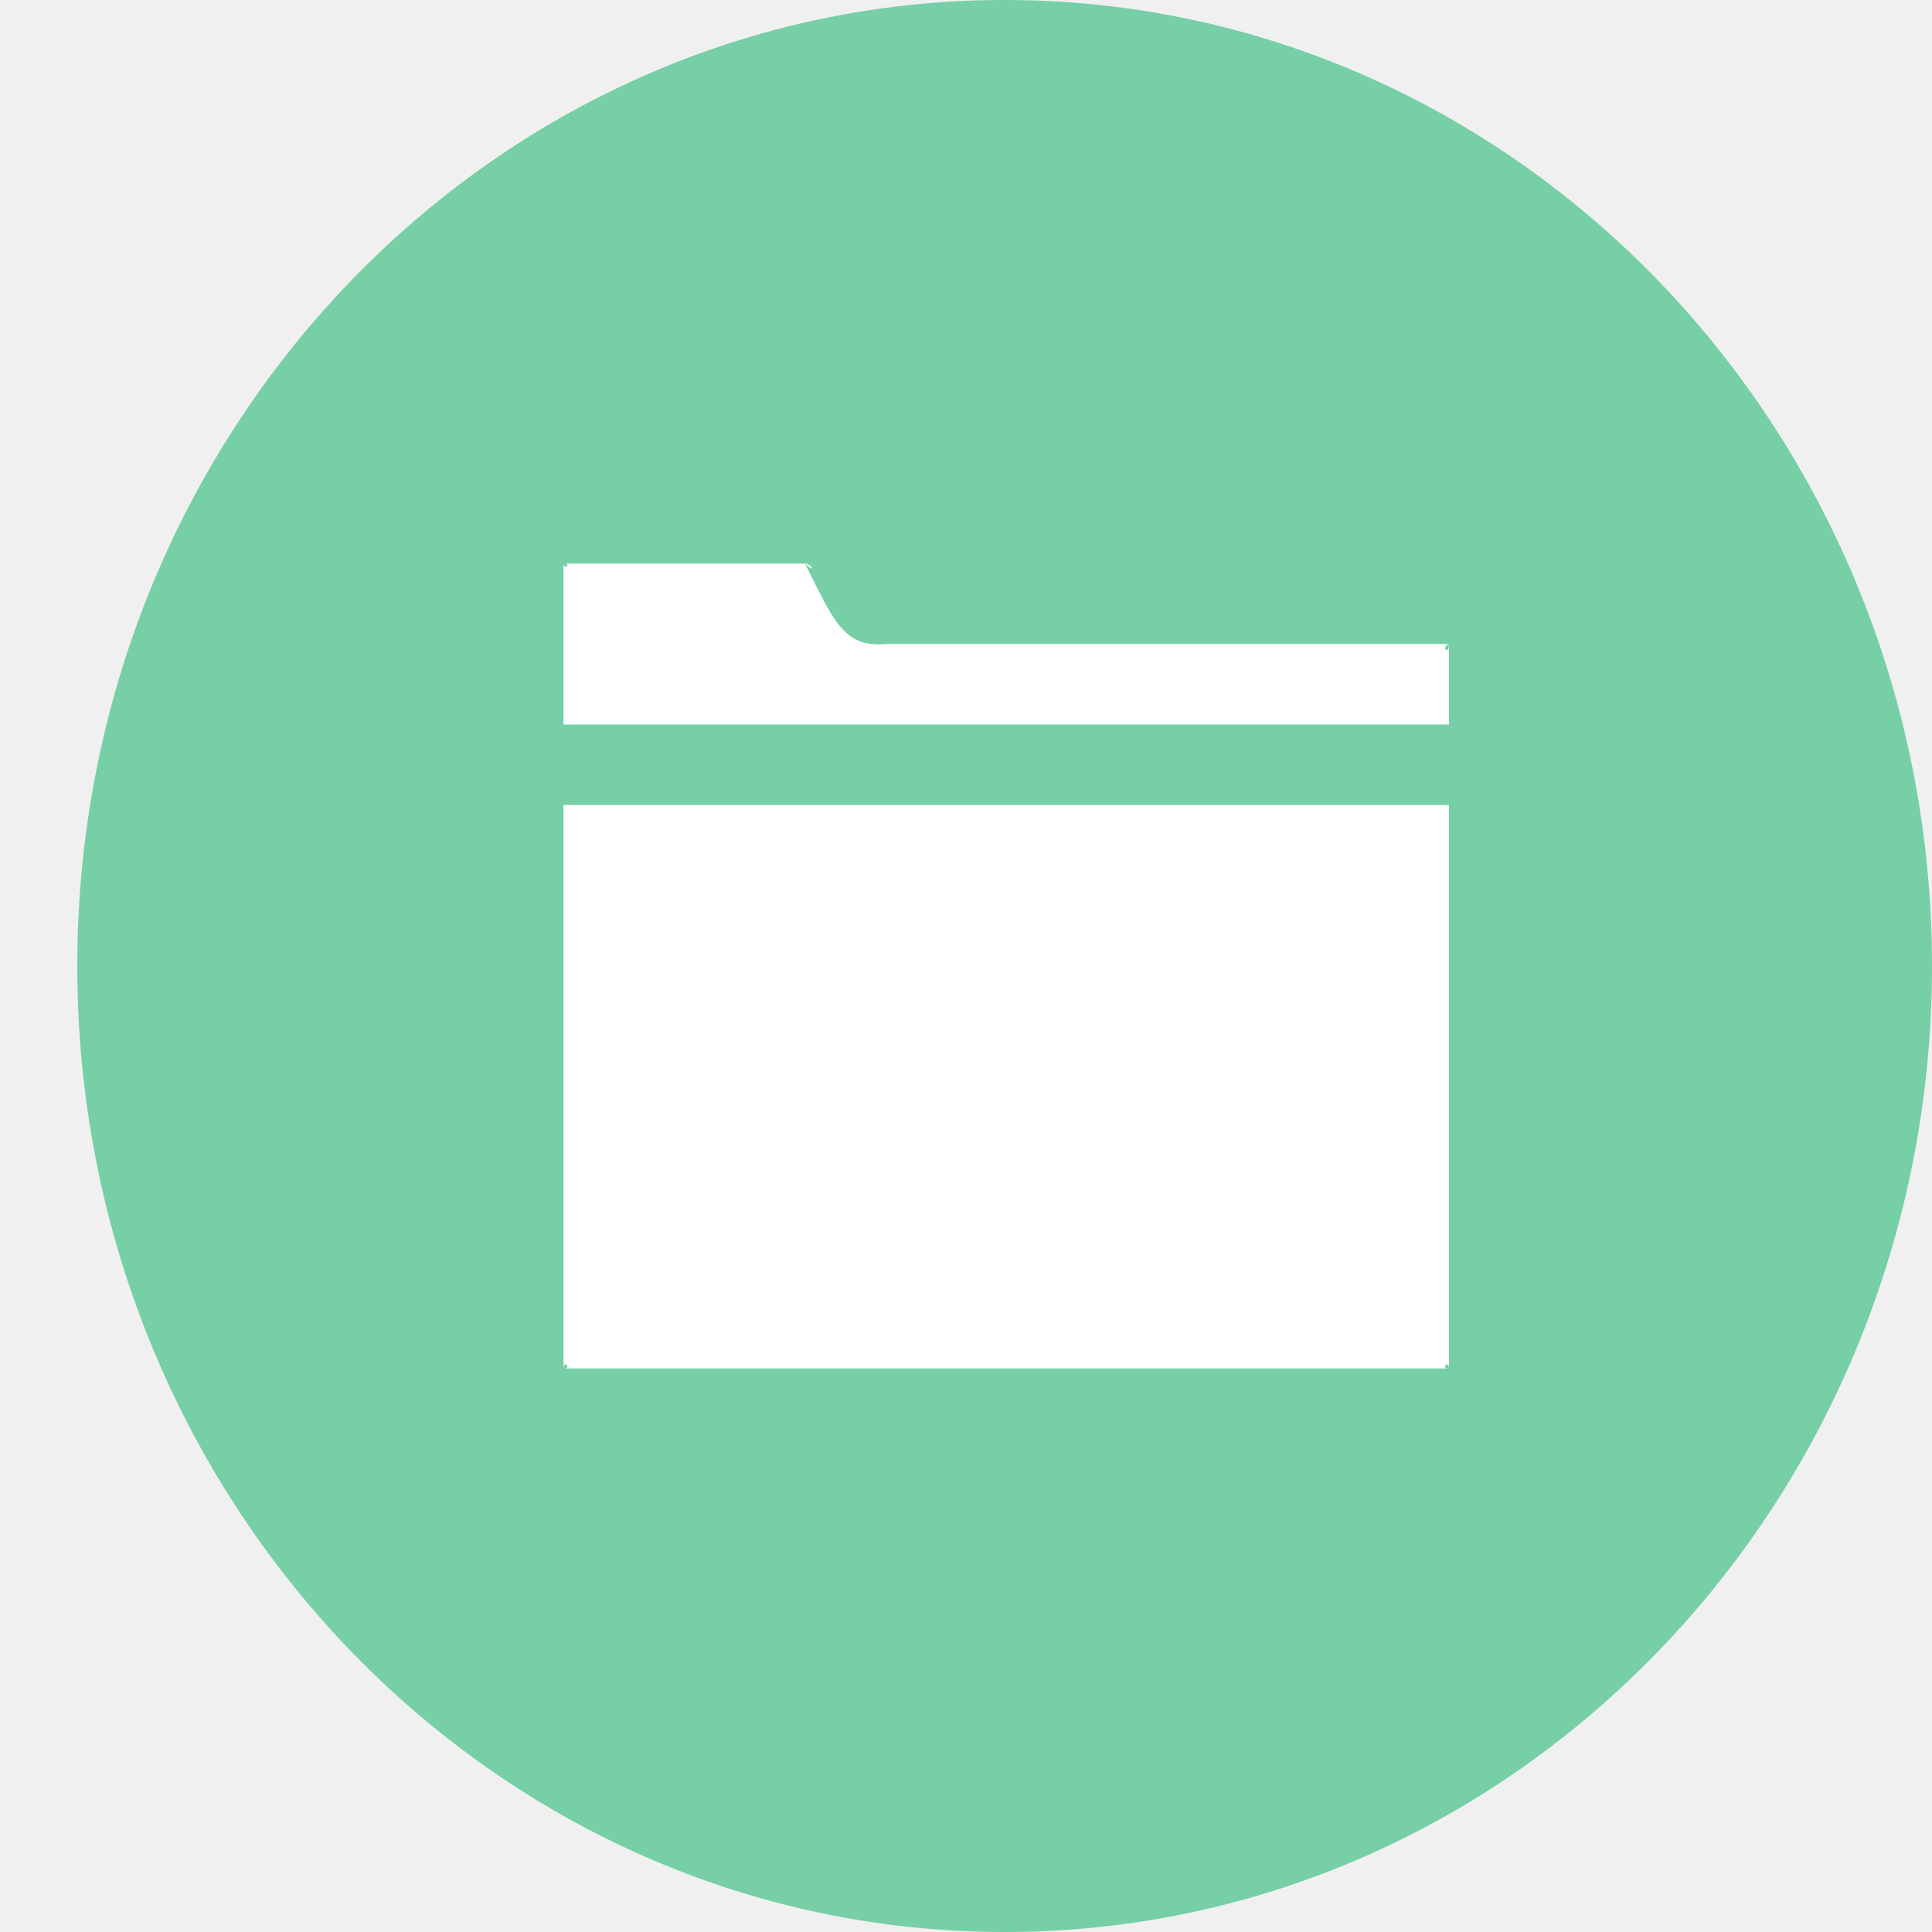
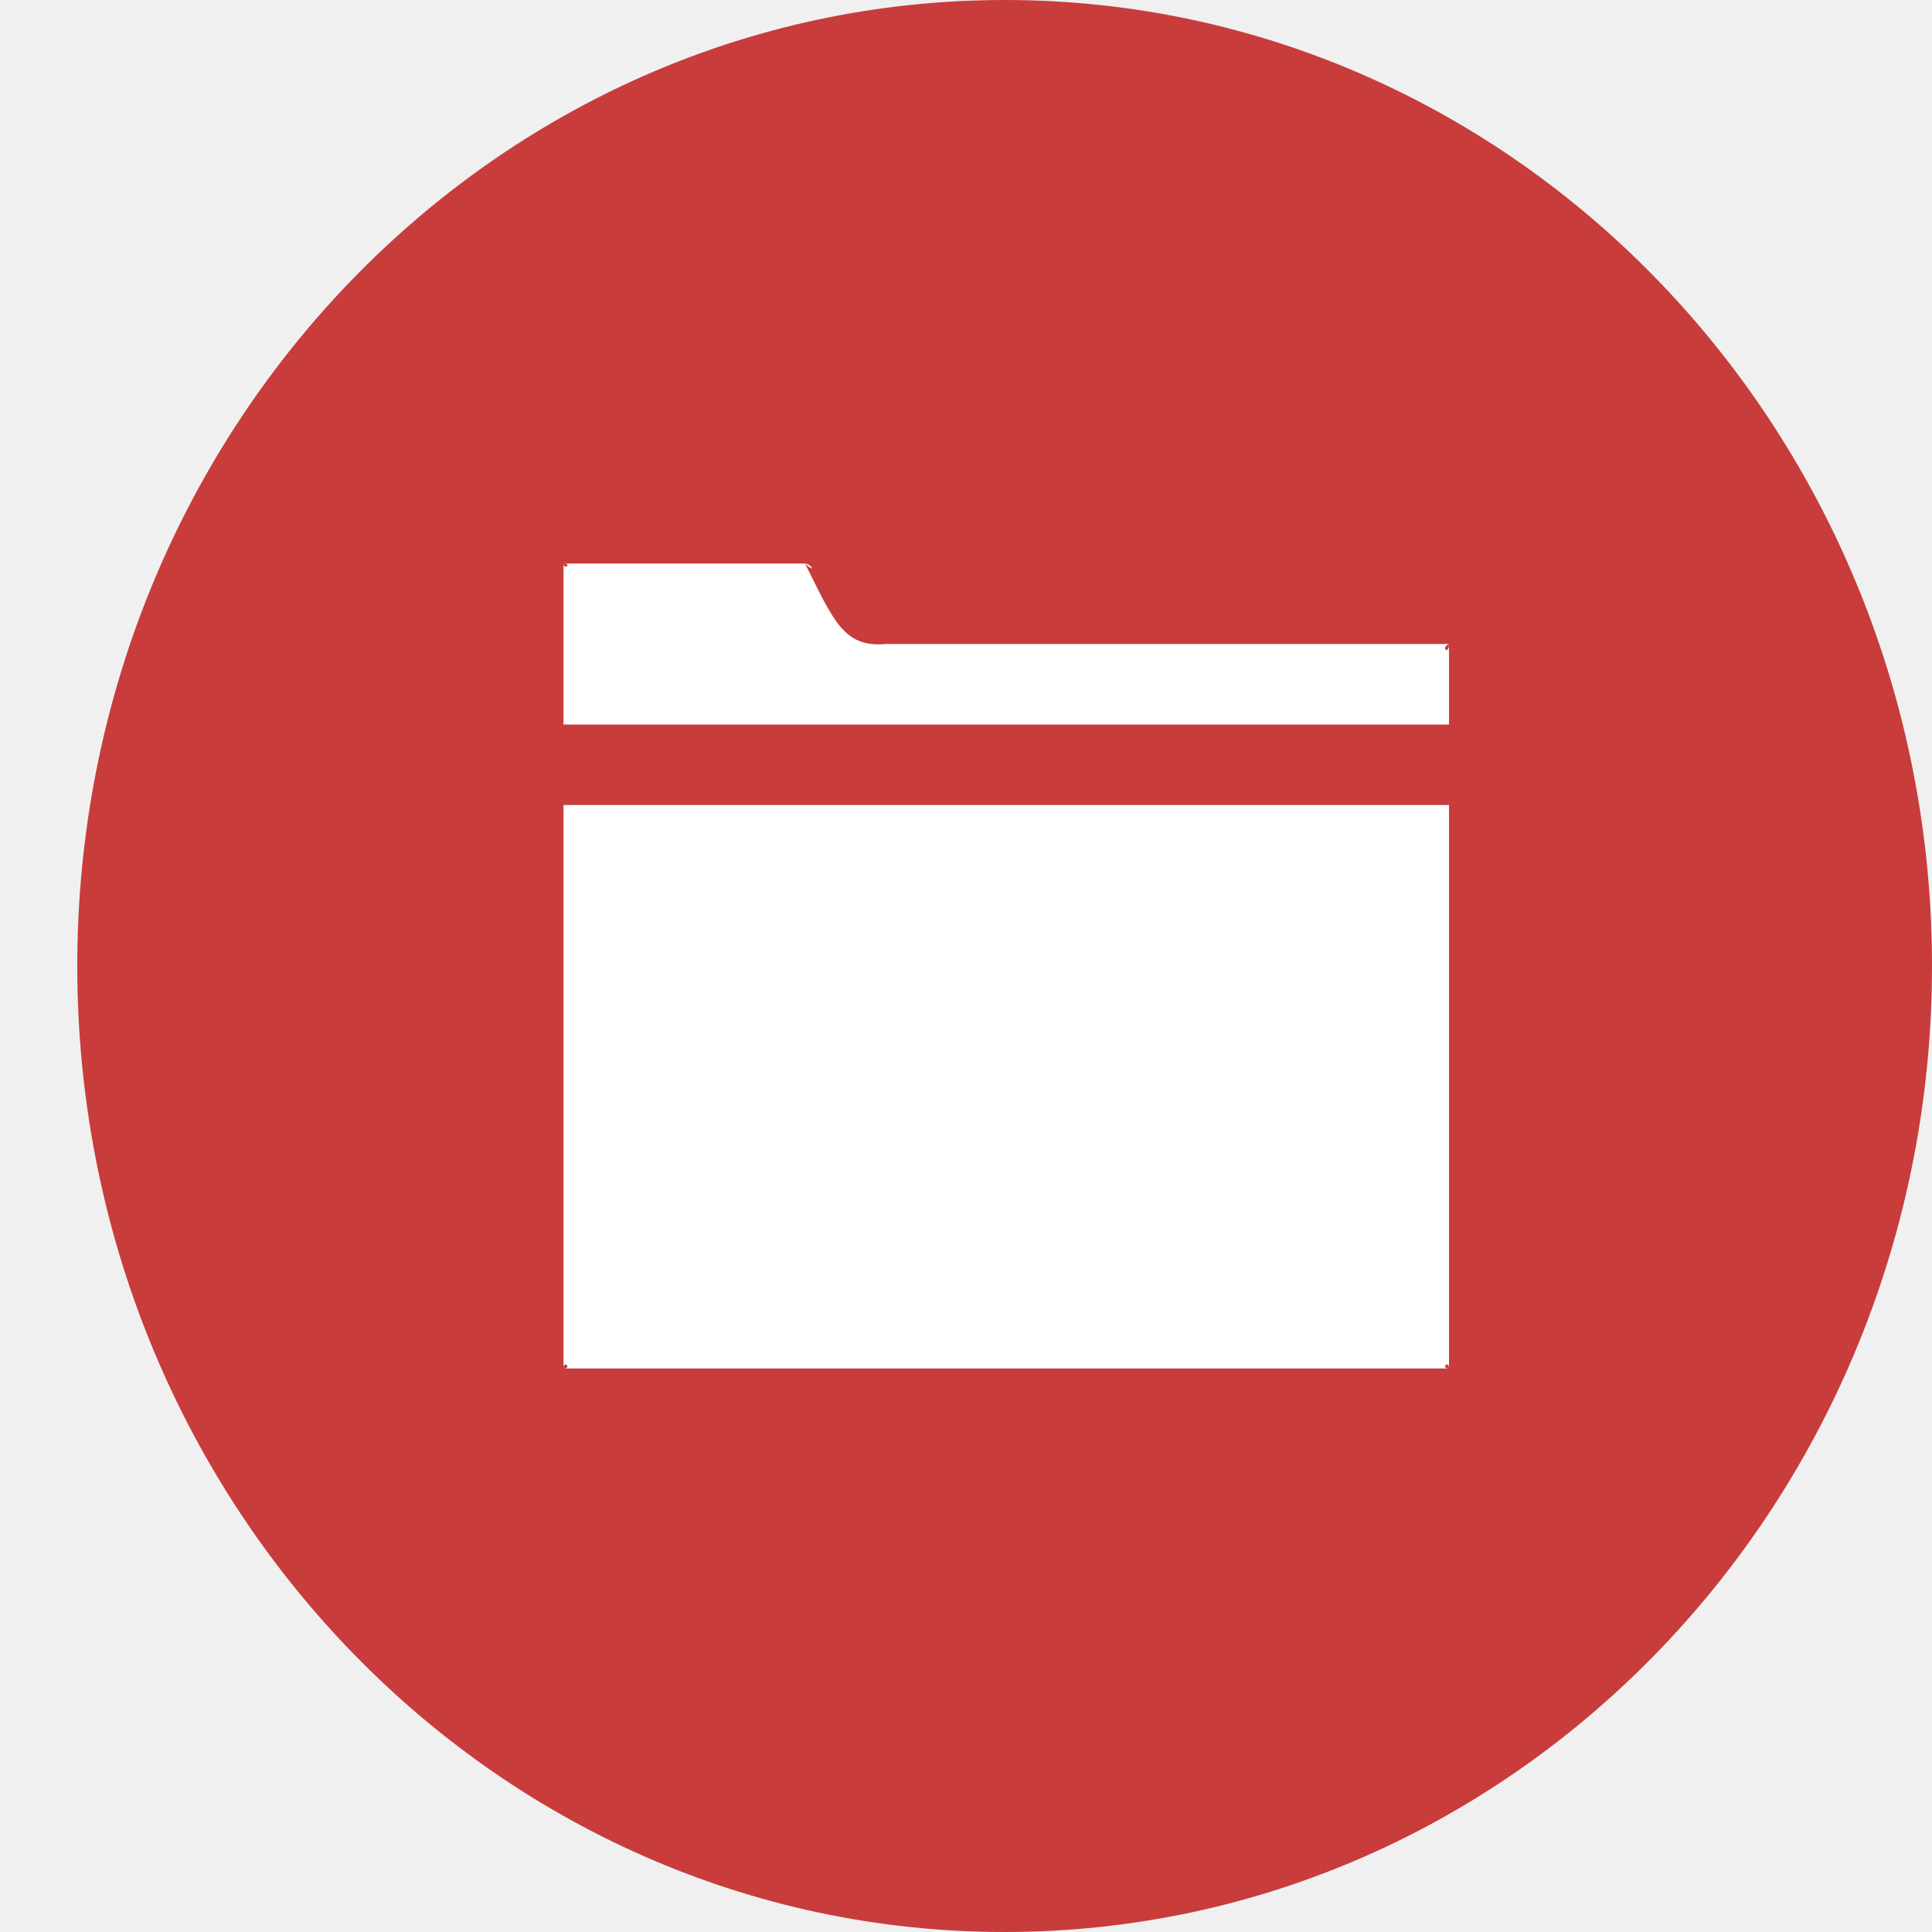
<svg xmlns="http://www.w3.org/2000/svg" width="24px" height="24px" viewBox="0 0 24 24" version="1.1">
  <defs />
  <g id="03-Input" stroke="none" stroke-width="1" fill="none" fill-rule="evenodd">
    <g id="03_4-Uploading" transform="translate(-54, -726)">
      <g id="Room-list">
        <g id="Room-list/Footer" transform="translate(0, 708)">
          <g id="icons_directory" transform="translate(54, 18)">
-             <ellipse id="Oval-1-Copy-7" fill="#76CFA6" cx="12.48" cy="12" rx="11.52" ry="12" />
+             <ellipse id="Oval-1-Copy-7" fill="#C83C3C" cx="12.48" cy="12" rx="11.52" ry="12" />
            <path d="M10.92,8.293 C10.841,8.293 10.788,8.13 10.717,7.881 C10.616,7.53 10.465,7 9.931,7 L7.383,7 C7.023,7 6.732,7.308 6.721,7.709 L6.72,17.276 C6.72,17.675 7.018,18 7.383,18 L17.577,18 C17.942,18 18.24,17.675 18.24,17.276 L18.24,9.017 C18.24,8.618 17.942,8.293 17.577,8.293 L10.92,8.293 Z M17.28,16.747 C17.28,16.887 17.176,17 17.047,17 L6.953,17 C6.825,17 6.72,16.887 6.72,16.747 L6.721,10 L17.28,10 L17.28,16.747 L17.28,16.747 Z M17.28,9 L6.72,9 L6.72,7.202 C6.724,7.089 6.826,7 6.953,7 L9.476,7 C9.672,7 9.74,7.137 9.85,7.449 C9.938,7.702 10.06,8.048 10.455,8.048 L17.047,8.048 C17.176,8.048 17.28,8.141 17.28,8.257 L17.28,9 L17.28,9 Z" id="Fill-137" />
            <path d="M18,17 C18,16.887 17.891,17 18,17 L7,17 C7.109,17 7,16.887 7,17 L7,10 L18,10 L18,17 L18,17 Z" id="Path-Copy-2" fill="#FFFFFF" />
            <path d="M7,9 L7,7 C7.004,7.089 7.111,7 7,7 L10,7 C10.075,7 10.146,7.137 10,7 C10.352,7.702 10.479,8.048 11,8 L18,8 C17.891,8.048 18,8.141 18,8 L18,9 L7,9 Z" id="Path-Copy" fill="#FFFFFF" />
          </g>
        </g>
      </g>
    </g>
  </g>
</svg>
